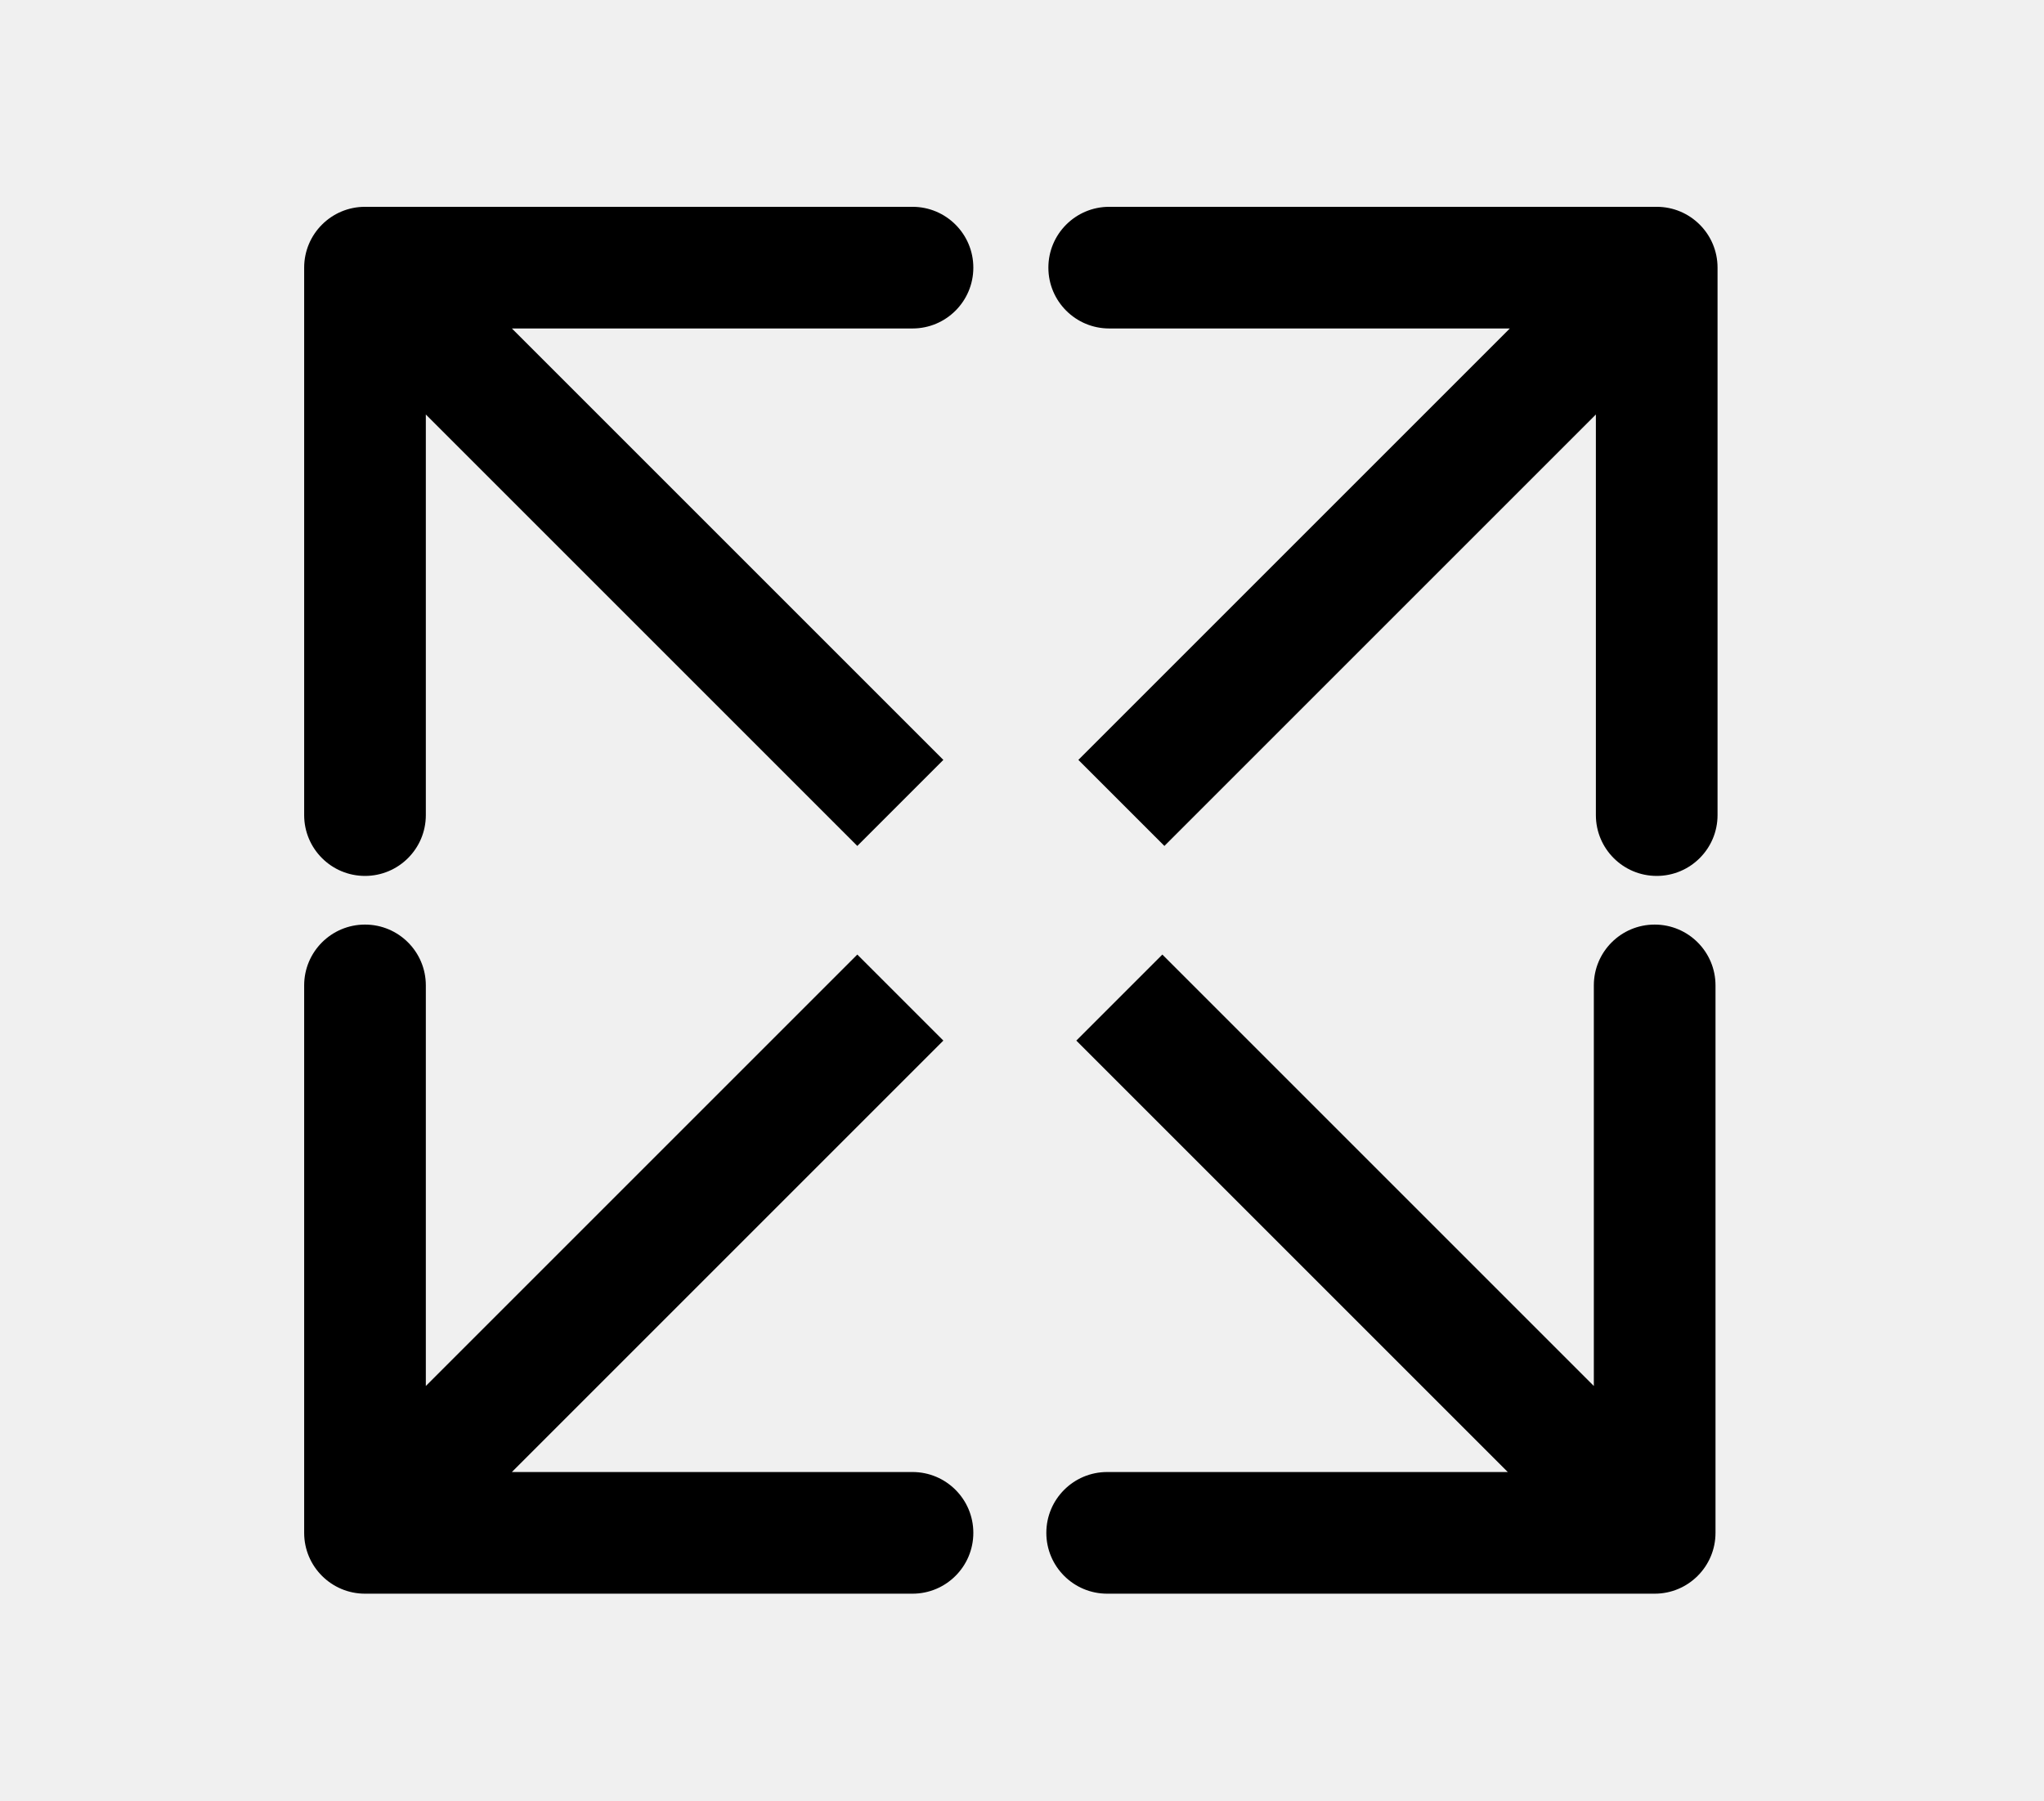
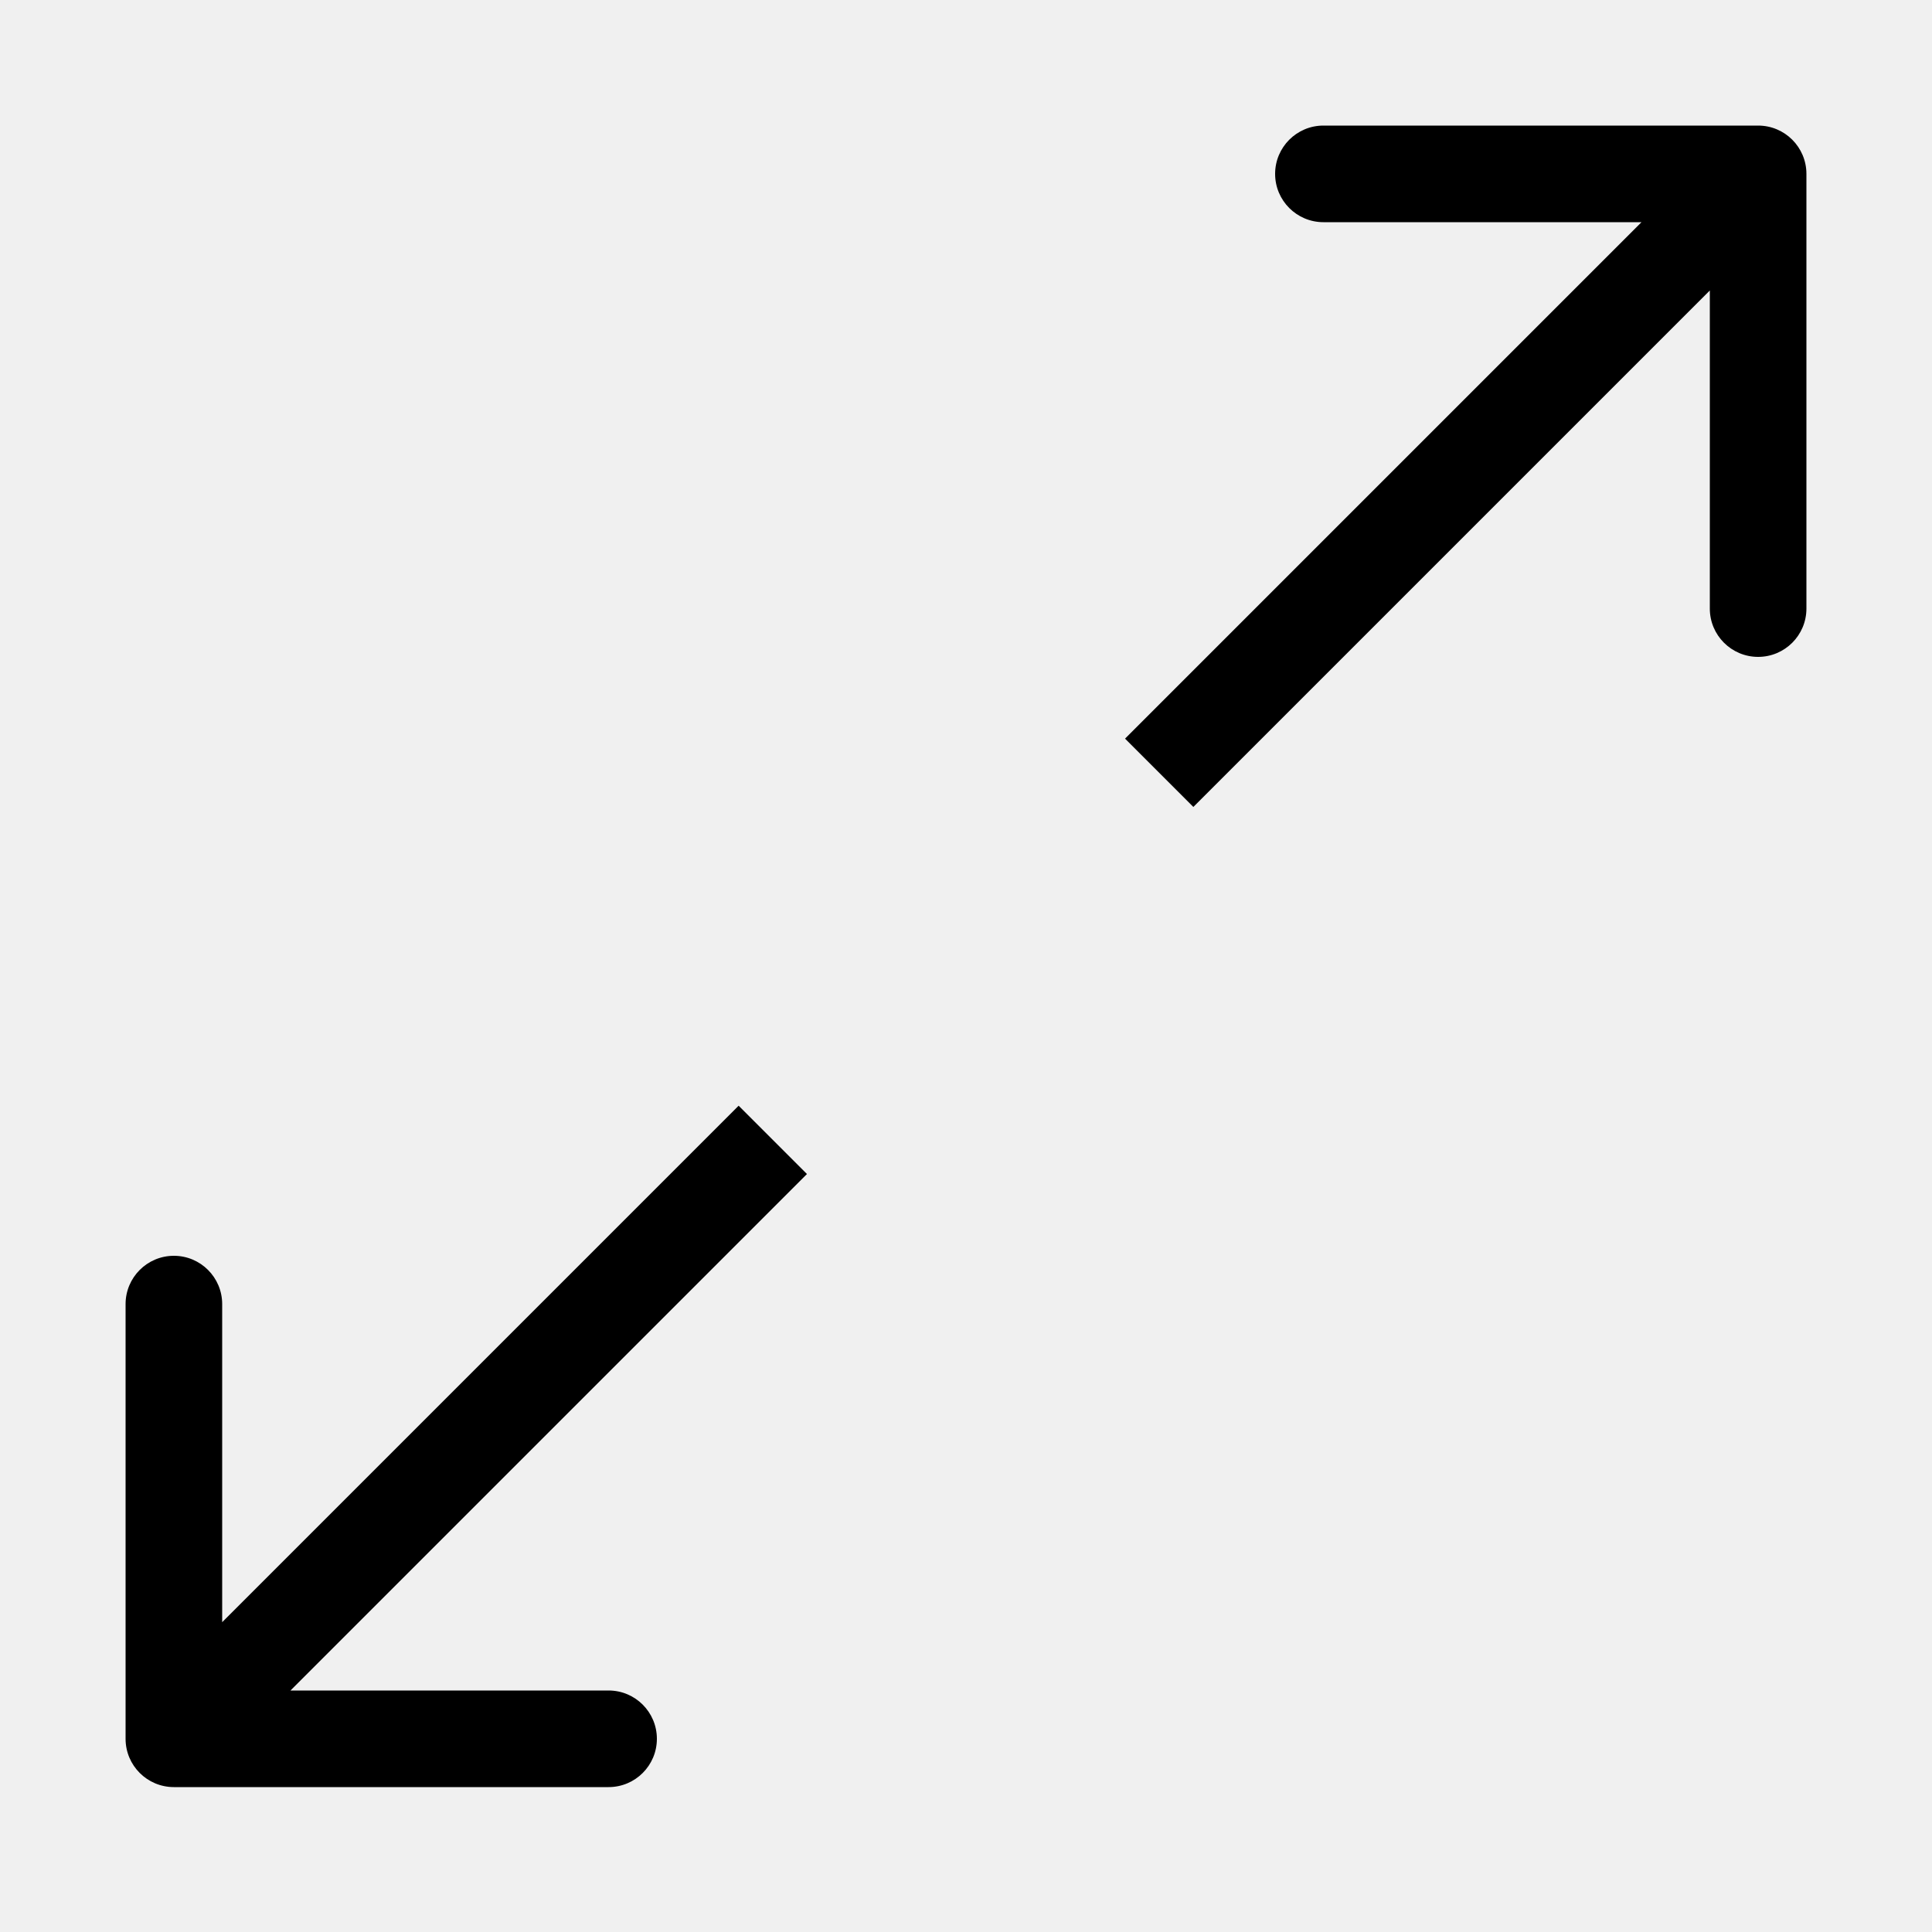
- <svg xmlns="http://www.w3.org/2000/svg" width="84" height="74" viewBox="0 0 84 74" fill="none">
+ <svg xmlns="http://www.w3.org/2000/svg" width="100" height="100" viewBox="0 0 100 100" fill="none">
  <g clip-path="url(#clip0)">
-     <path d="M70.584 11C70.584 9.619 69.465 8.5 68.084 8.5H45.584C44.203 8.5 43.084 9.619 43.084 11C43.084 12.381 44.203 13.5 45.584 13.5H65.584V33.5C65.584 34.881 66.703 36 68.084 36C69.465 36 70.584 34.881 70.584 33.5V11ZM47.852 34.768L69.852 12.768L66.316 9.232L44.316 31.232L47.852 34.768Z" fill="black" />
-     <path d="M12.5 11C12.5 9.619 13.619 8.5 15 8.5H37.5C38.881 8.5 40 9.619 40 11C40 12.381 38.881 13.5 37.5 13.5H17.5V33.5C17.5 34.881 16.381 36 15 36C13.619 36 12.5 34.881 12.5 33.5V11ZM35.232 34.768L13.232 12.768L16.768 9.232L38.768 31.232L35.232 34.768Z" fill="black" />
-     <path d="M12.5 63C12.5 64.381 13.619 65.5 15 65.5H37.5C38.881 65.5 40 64.381 40 63C40 61.619 38.881 60.5 37.5 60.5H17.5V40.5C17.5 39.119 16.381 38 15 38C13.619 38 12.5 39.119 12.5 40.5V63ZM35.232 39.232L13.232 61.232L16.768 64.768L38.768 42.768L35.232 39.232Z" fill="black" />
-     <path d="M70.5 63C70.5 64.381 69.381 65.5 68 65.5H45.5C44.119 65.5 43 64.381 43 63C43 61.619 44.119 60.5 45.5 60.5H65.5V40.5C65.5 39.119 66.619 38 68 38C69.381 38 70.5 39.119 70.5 40.5V63ZM47.768 39.232L69.768 61.232L66.232 64.768L44.232 42.768L47.768 39.232Z" fill="black" />
+     <path d="M6.5 90C6.5 91.381 7.619 92.5 9 92.5H31.5C32.881 92.5 34 91.381 34 90C34 88.619 32.881 87.5 31.5 87.5H11.5V67.5C11.5 66.119 10.381 65 9 65C7.619 65 6.5 66.119 6.5 67.5L6.5 90ZM38.232 57.232L7.232 88.232L10.768 91.768L41.768 60.768L38.232 57.232Z" fill="black" />
+     <path d="M93.5 9C93.5 7.619 92.381 6.5 91 6.5L68.5 6.5C67.119 6.5 66 7.619 66 9C66 10.381 67.119 11.5 68.5 11.5H88.5V31.5C88.5 32.881 89.619 34 91 34C92.381 34 93.5 32.881 93.5 31.5V9ZM61.768 41.768L92.768 10.768L89.232 7.232L58.232 38.232L61.768 41.768Z" fill="black" />
  </g>
  <defs>
    <clipPath id="clip0">
-       <rect width="84" height="74" fill="white" />
+       <rect width="100" height="100" fill="white" />
    </clipPath>
  </defs>
</svg>
